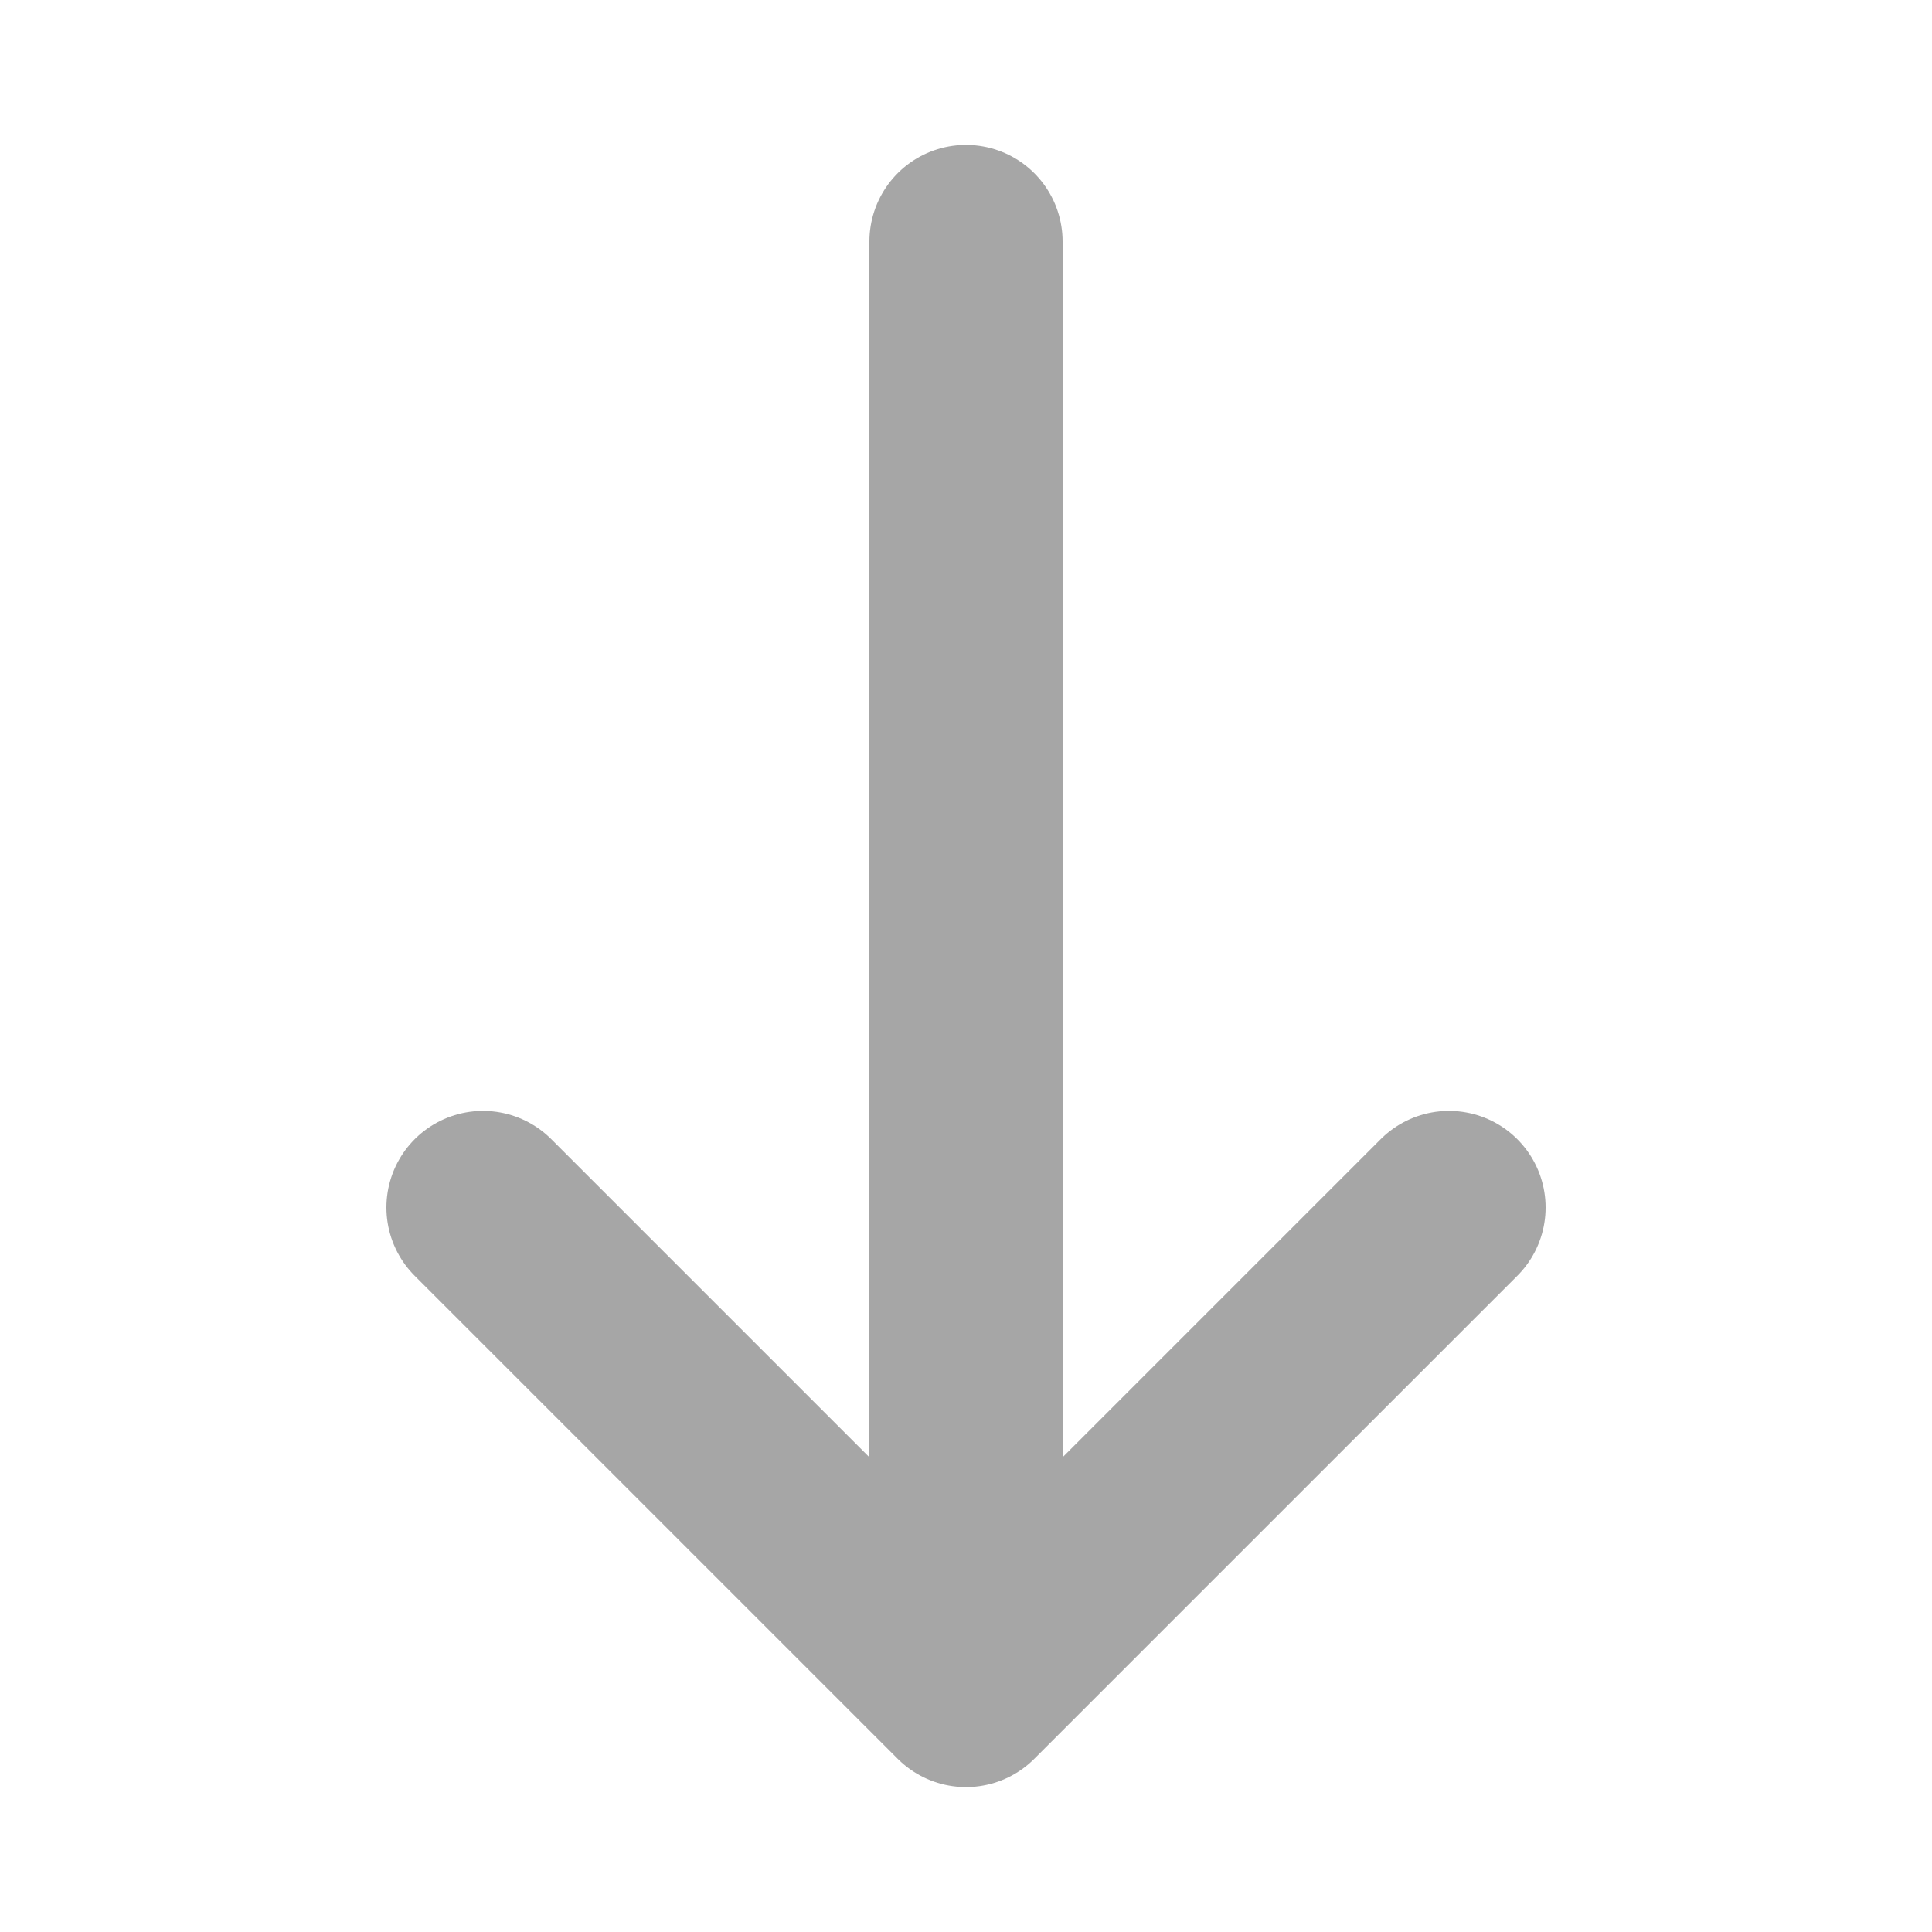
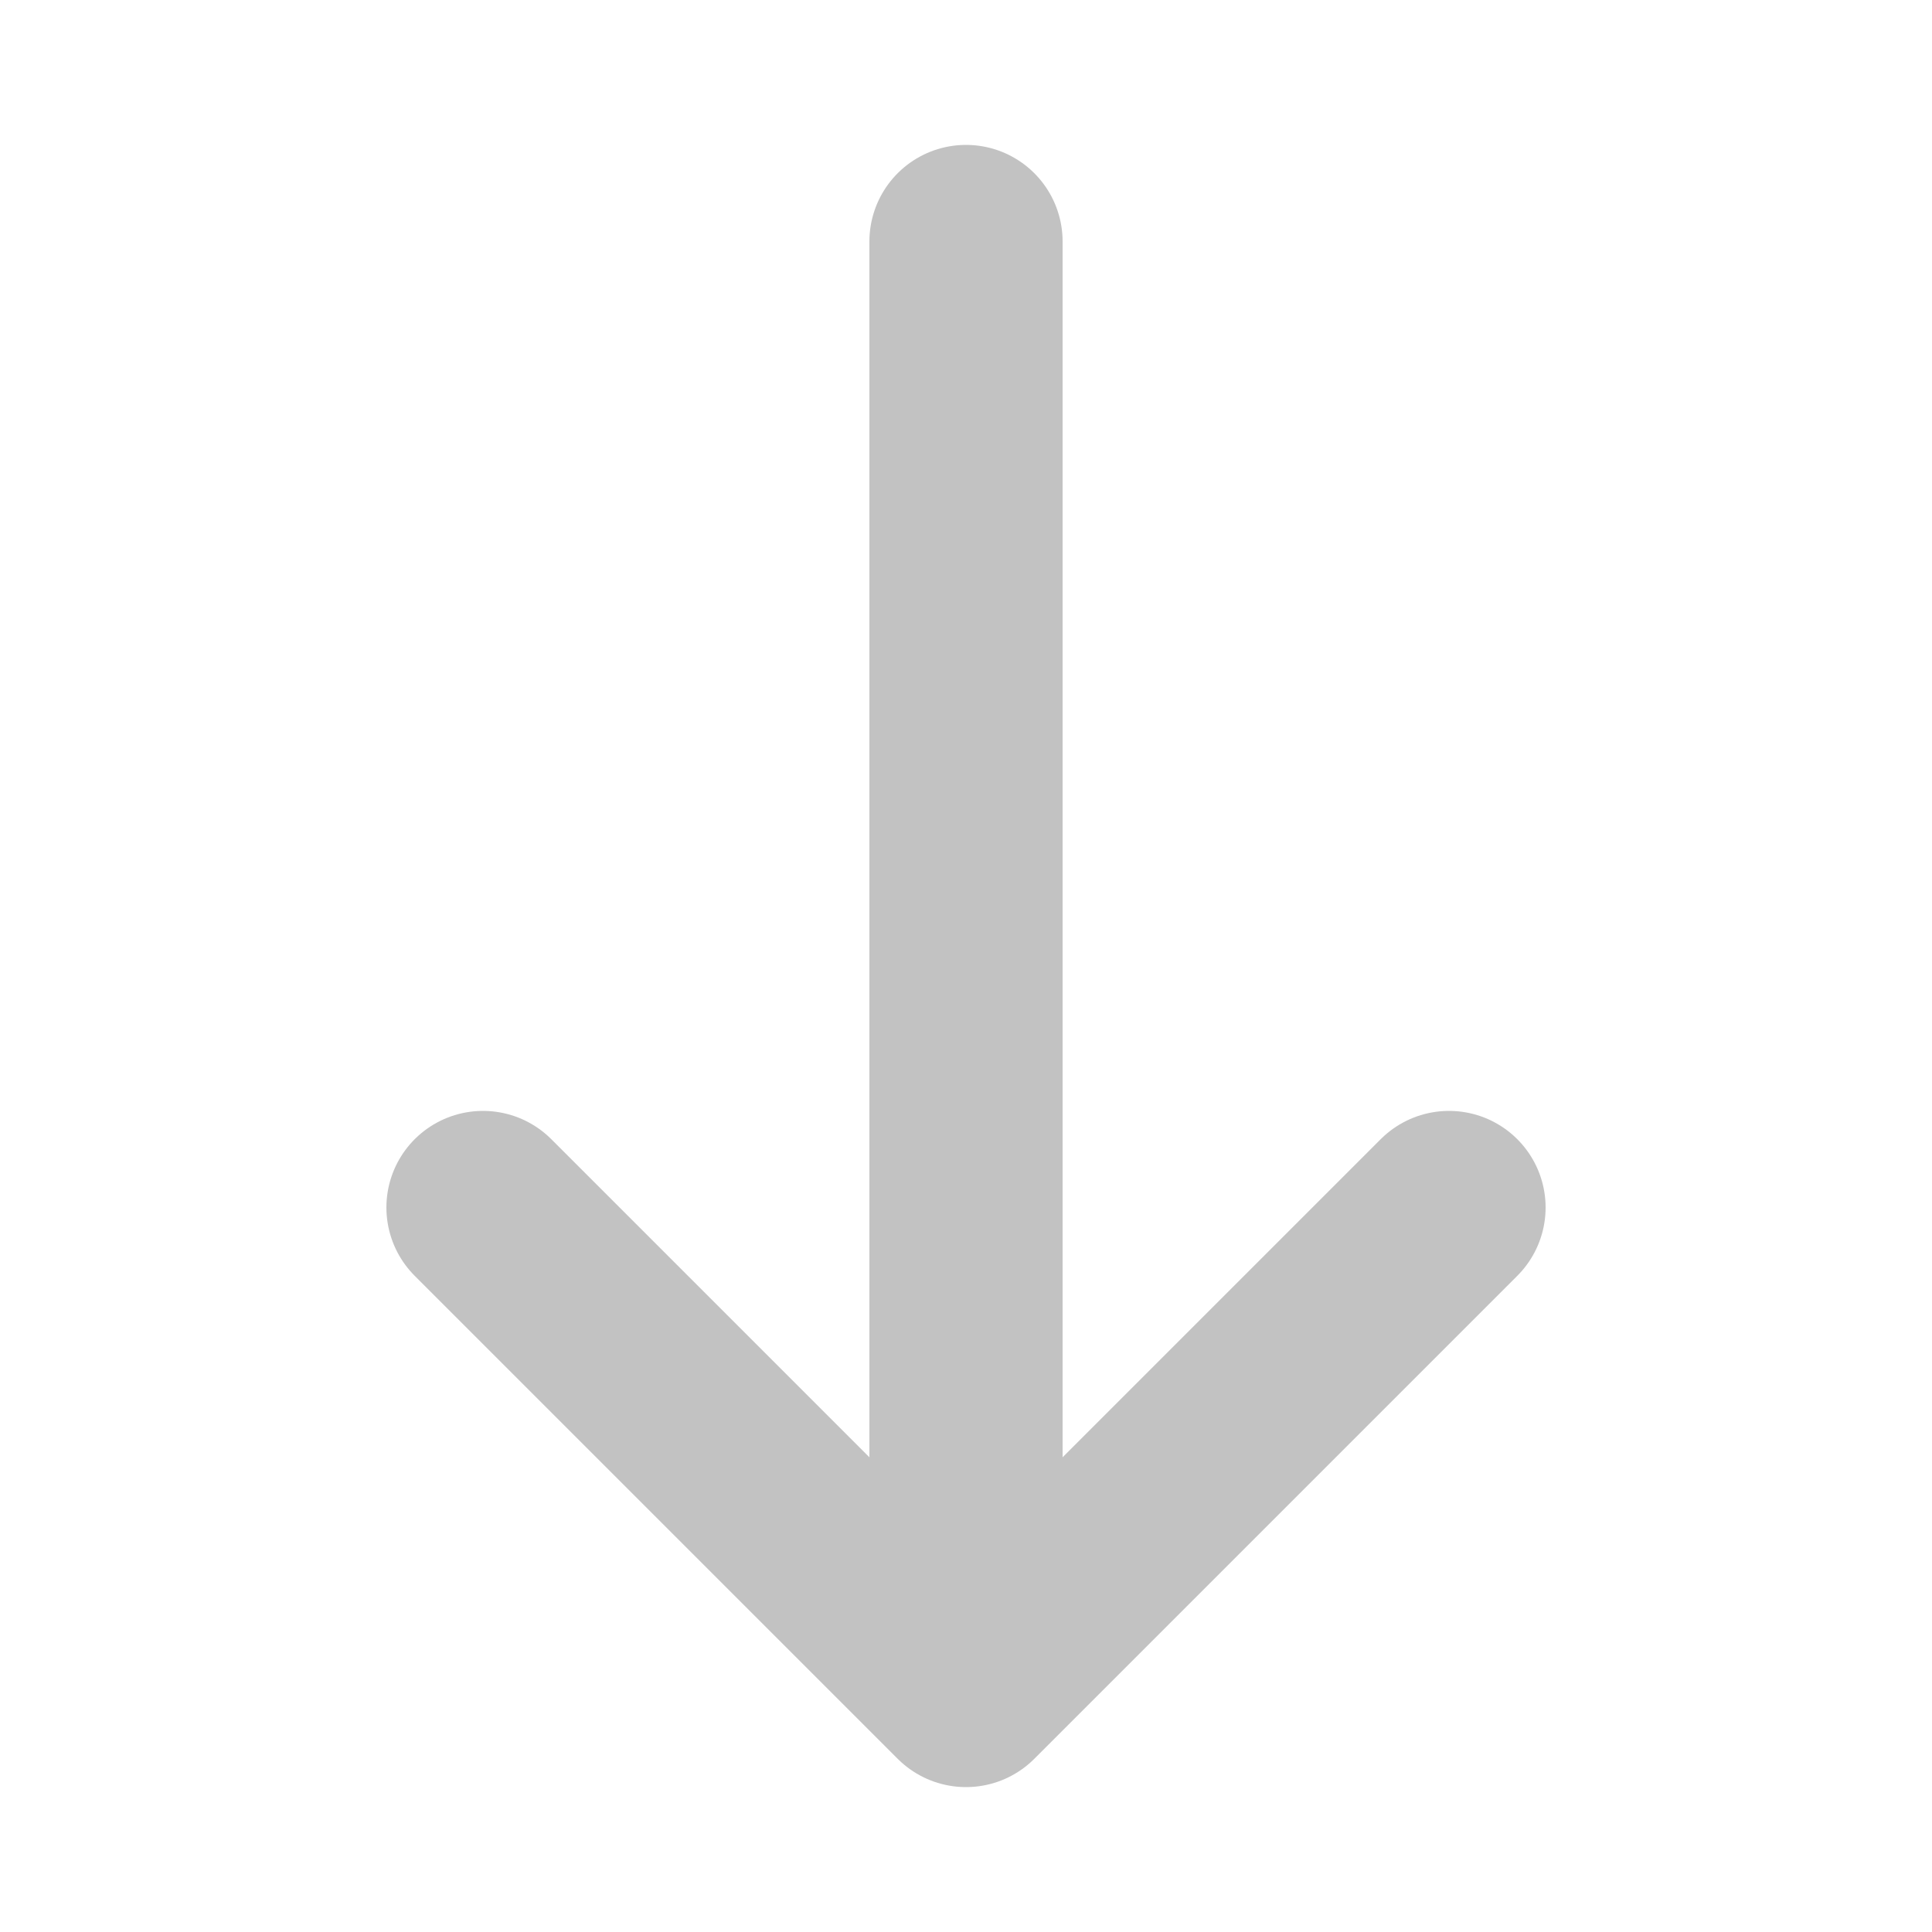
<svg xmlns="http://www.w3.org/2000/svg" viewBox="0 0 24 24" width="24" height="24" fill="none">
-   <path d="M12 3v18m6-6L12 21l-6-6" stroke="#a6a6a6" stroke-width="2.4" stroke-linecap="round" stroke-linejoin="round" />
+   <path d="M12 3v18m6-6L12 21l-6-6" stroke="#c2c2c2" stroke-width="2.4" stroke-linecap="round" stroke-linejoin="round" />
</svg>
